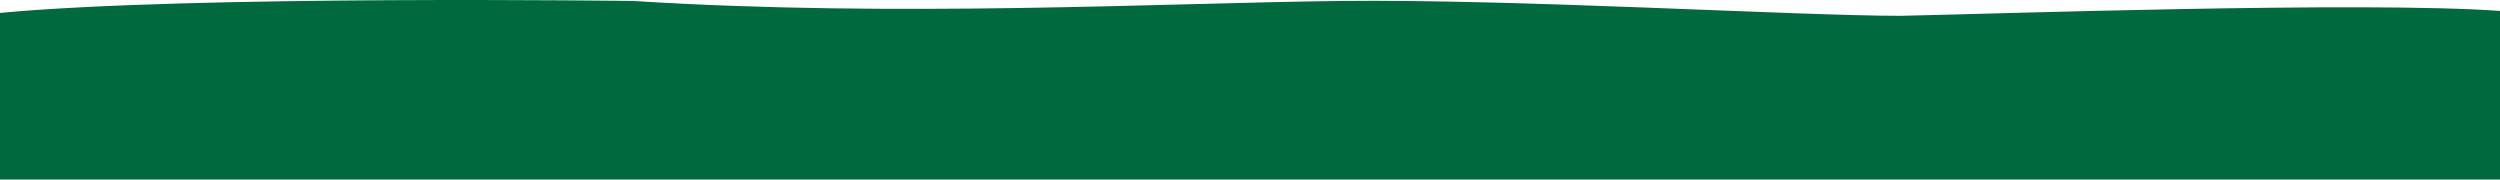
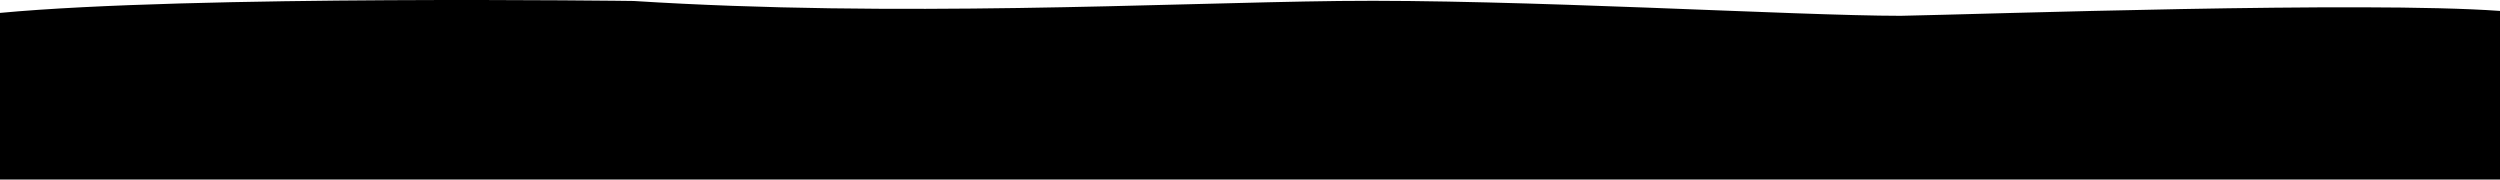
<svg xmlns="http://www.w3.org/2000/svg" preserveAspectRatio="none" width="1326" height="95.219" viewBox="0 0 1326 95.219">
-   <path data-name="Intersection 1" d="M82.606,128.5V40.129c101.418-9.54,336.12-6.326,336.12-6.326,139.384,8.828,280.138,1.1,374.058,0s242.4,7.861,297.952,7.862c44.713-.859,246.382-7.823,317.869-2.584V128.5Z" transform="translate(-82.605 -33.281)" fill="#00693e" />
+   <path class="vague-svg" data-name="Intersection 1" d="M82.606,128.5V40.129c101.418-9.54,336.12-6.326,336.12-6.326,139.384,8.828,280.138,1.1,374.058,0s242.4,7.861,297.952,7.862c44.713-.859,246.382-7.823,317.869-2.584V128.5Z" transform="translate(-82.605 -33.281)" />
</svg>
